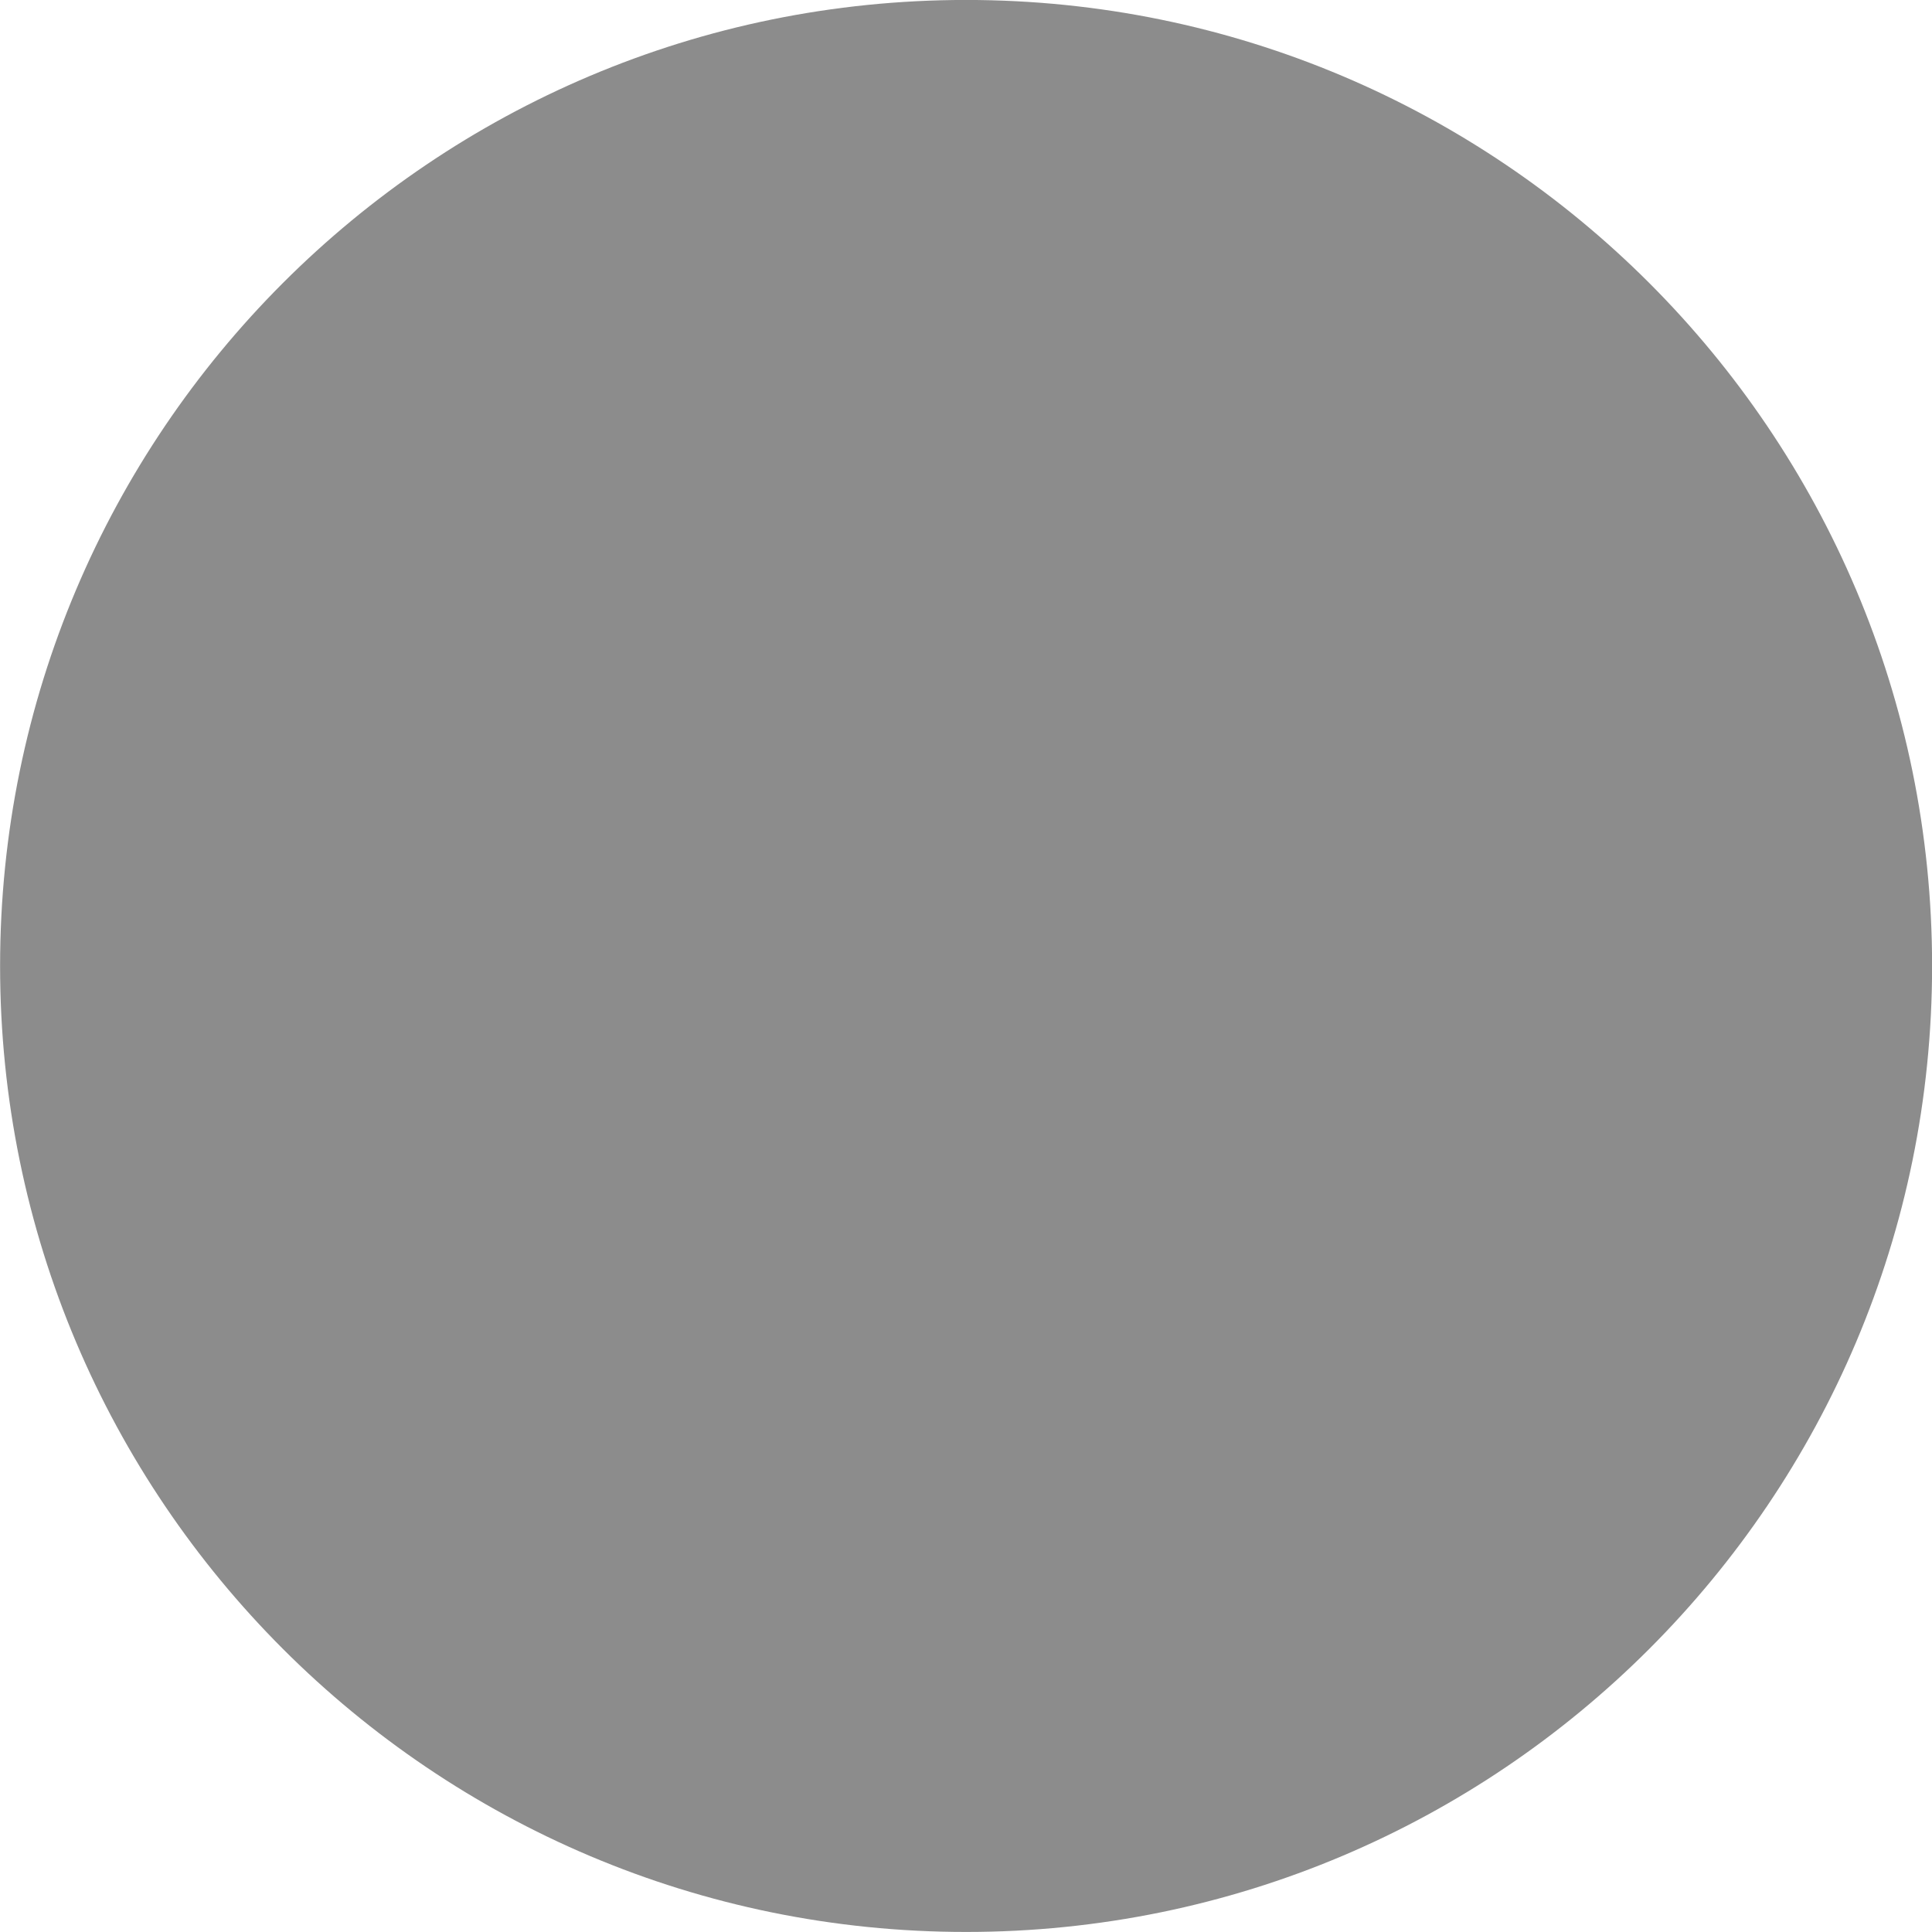
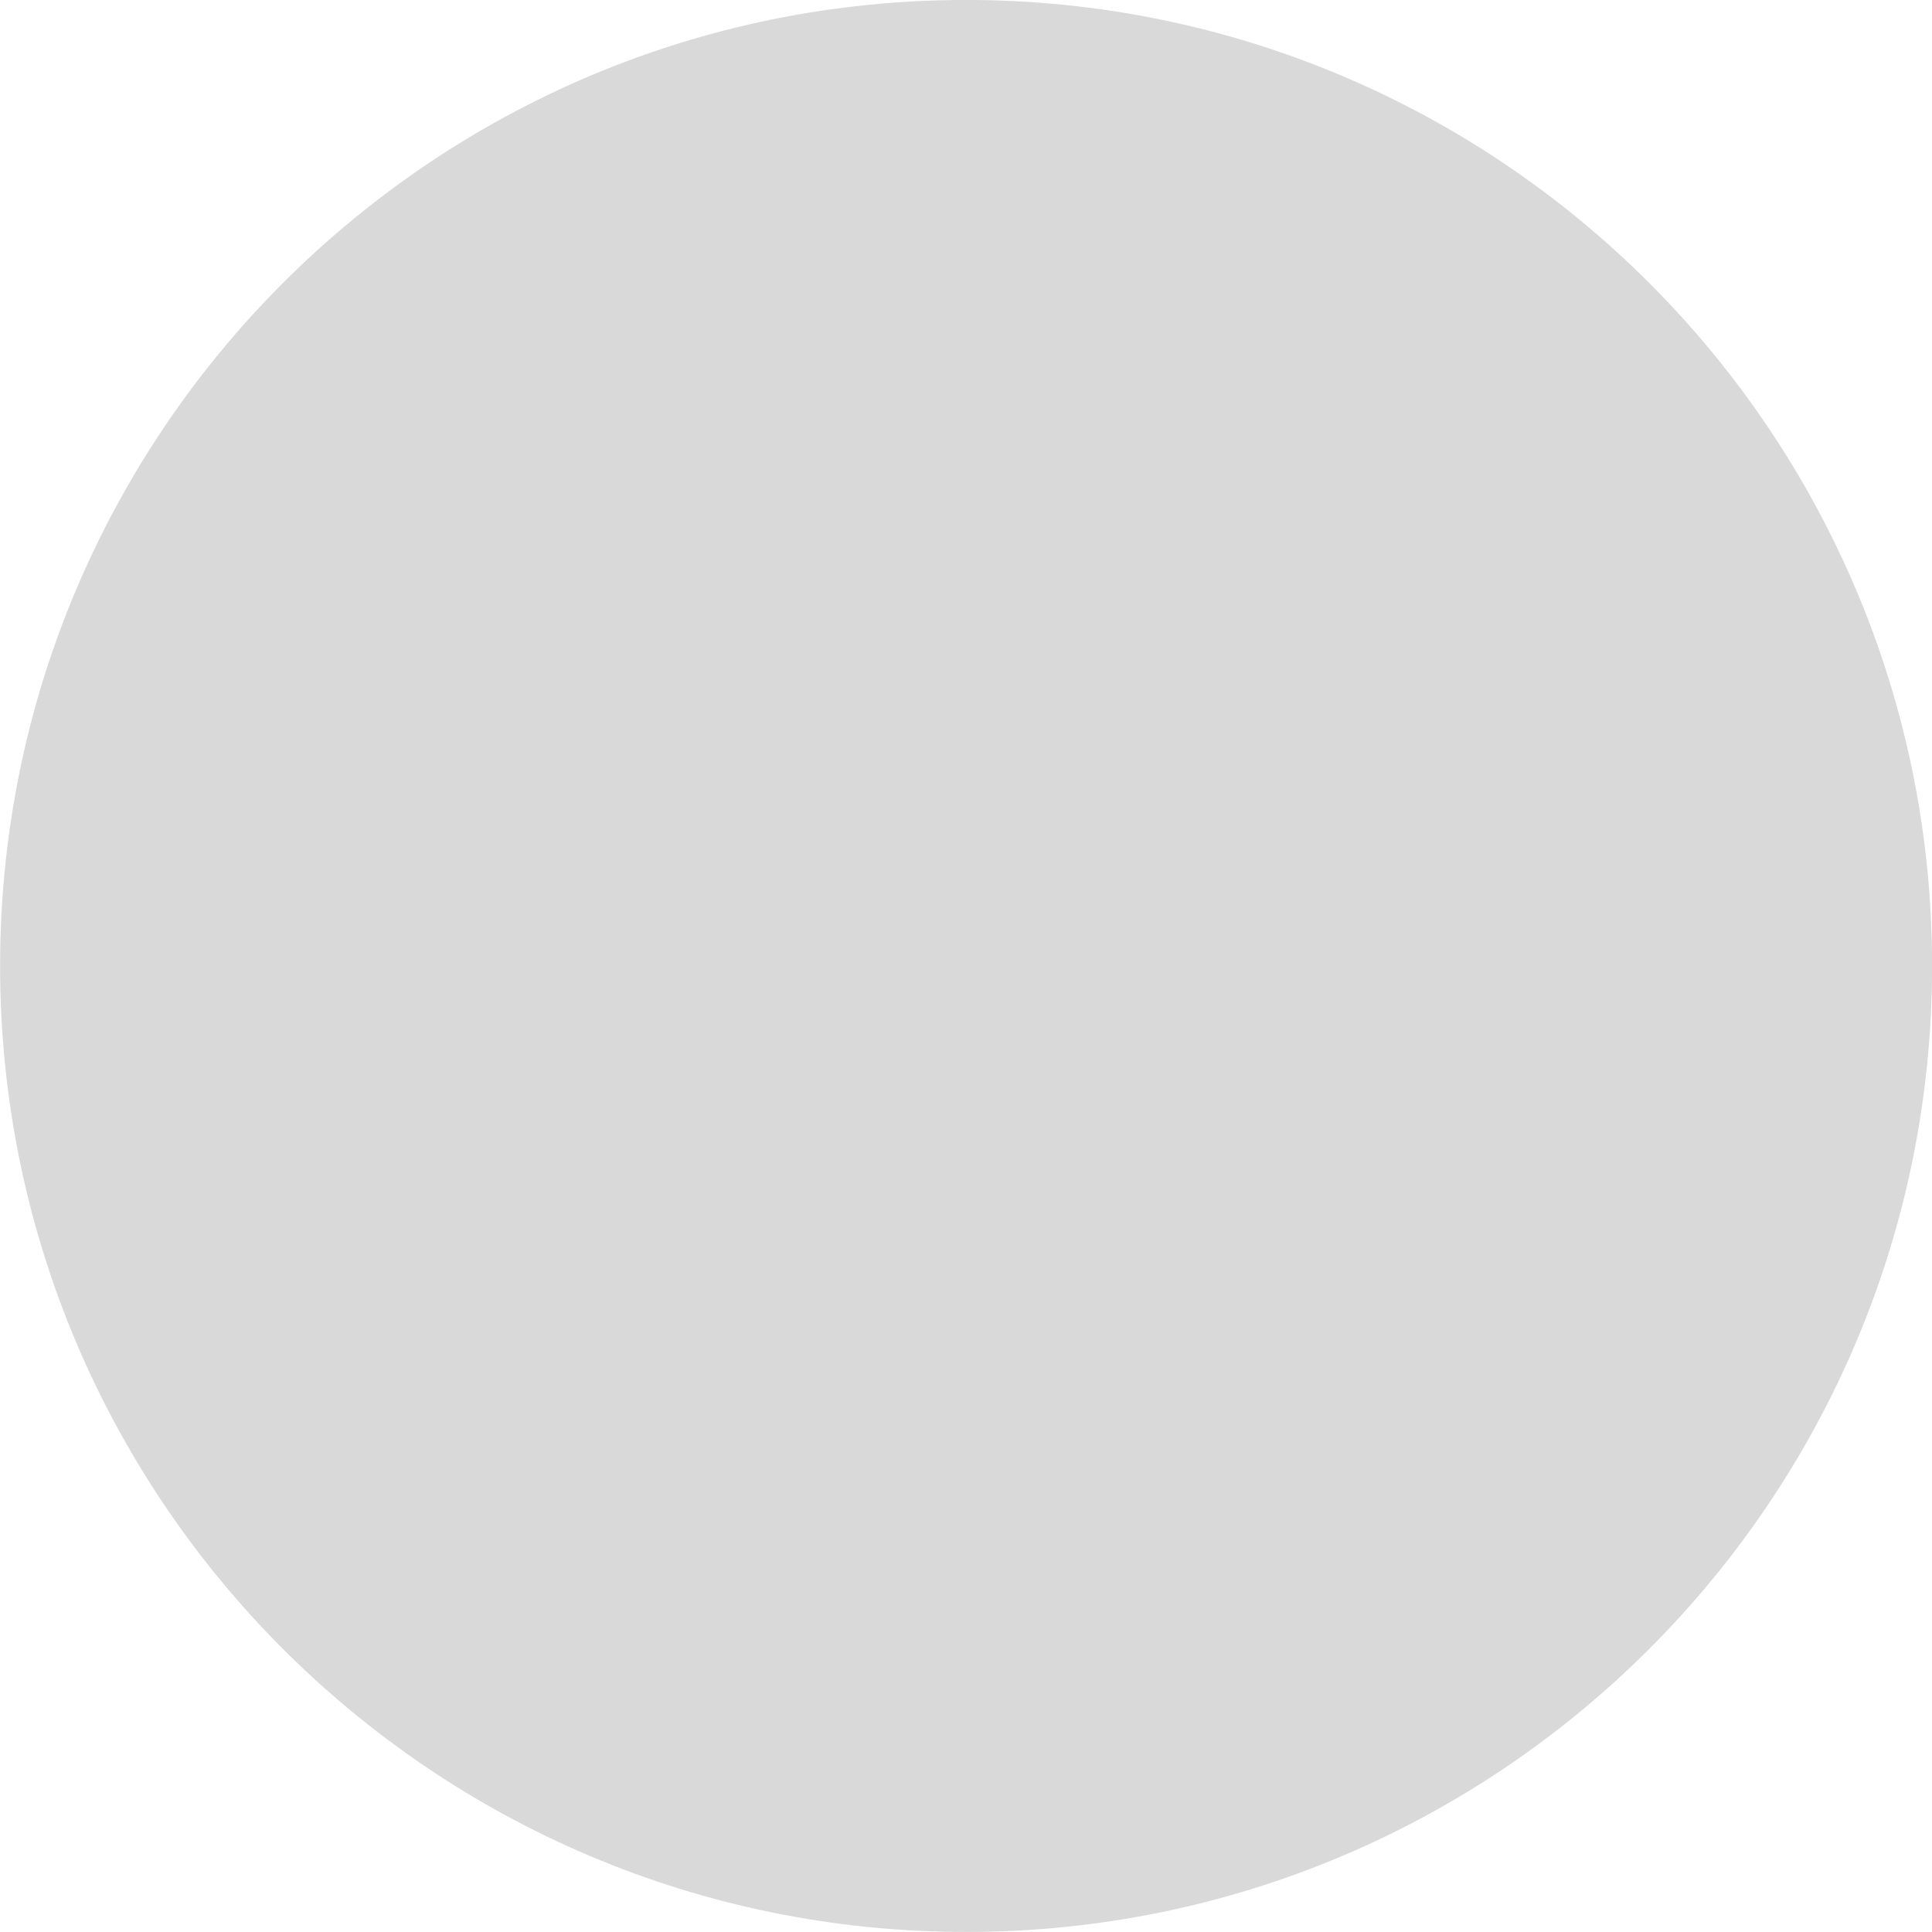
<svg xmlns="http://www.w3.org/2000/svg" width="10mm" height="10mm" viewBox="0 0 10 10" version="1.1" id="svg1">
  <defs id="defs1" />
  <g id="layer1" transform="translate(-53.35553,-65.29523)">
-     <circle style="fill:#8c8c8c;stroke-width:1.31;stroke-linecap:round" id="path1" cx="58.356" cy="70.295" r="5" />
+     <circle style="fill:#d9d9d9;stroke-width:1.31;stroke-linecap:round" id="path1" cx="58.356" cy="70.295" r="5" />
  </g>
</svg>
